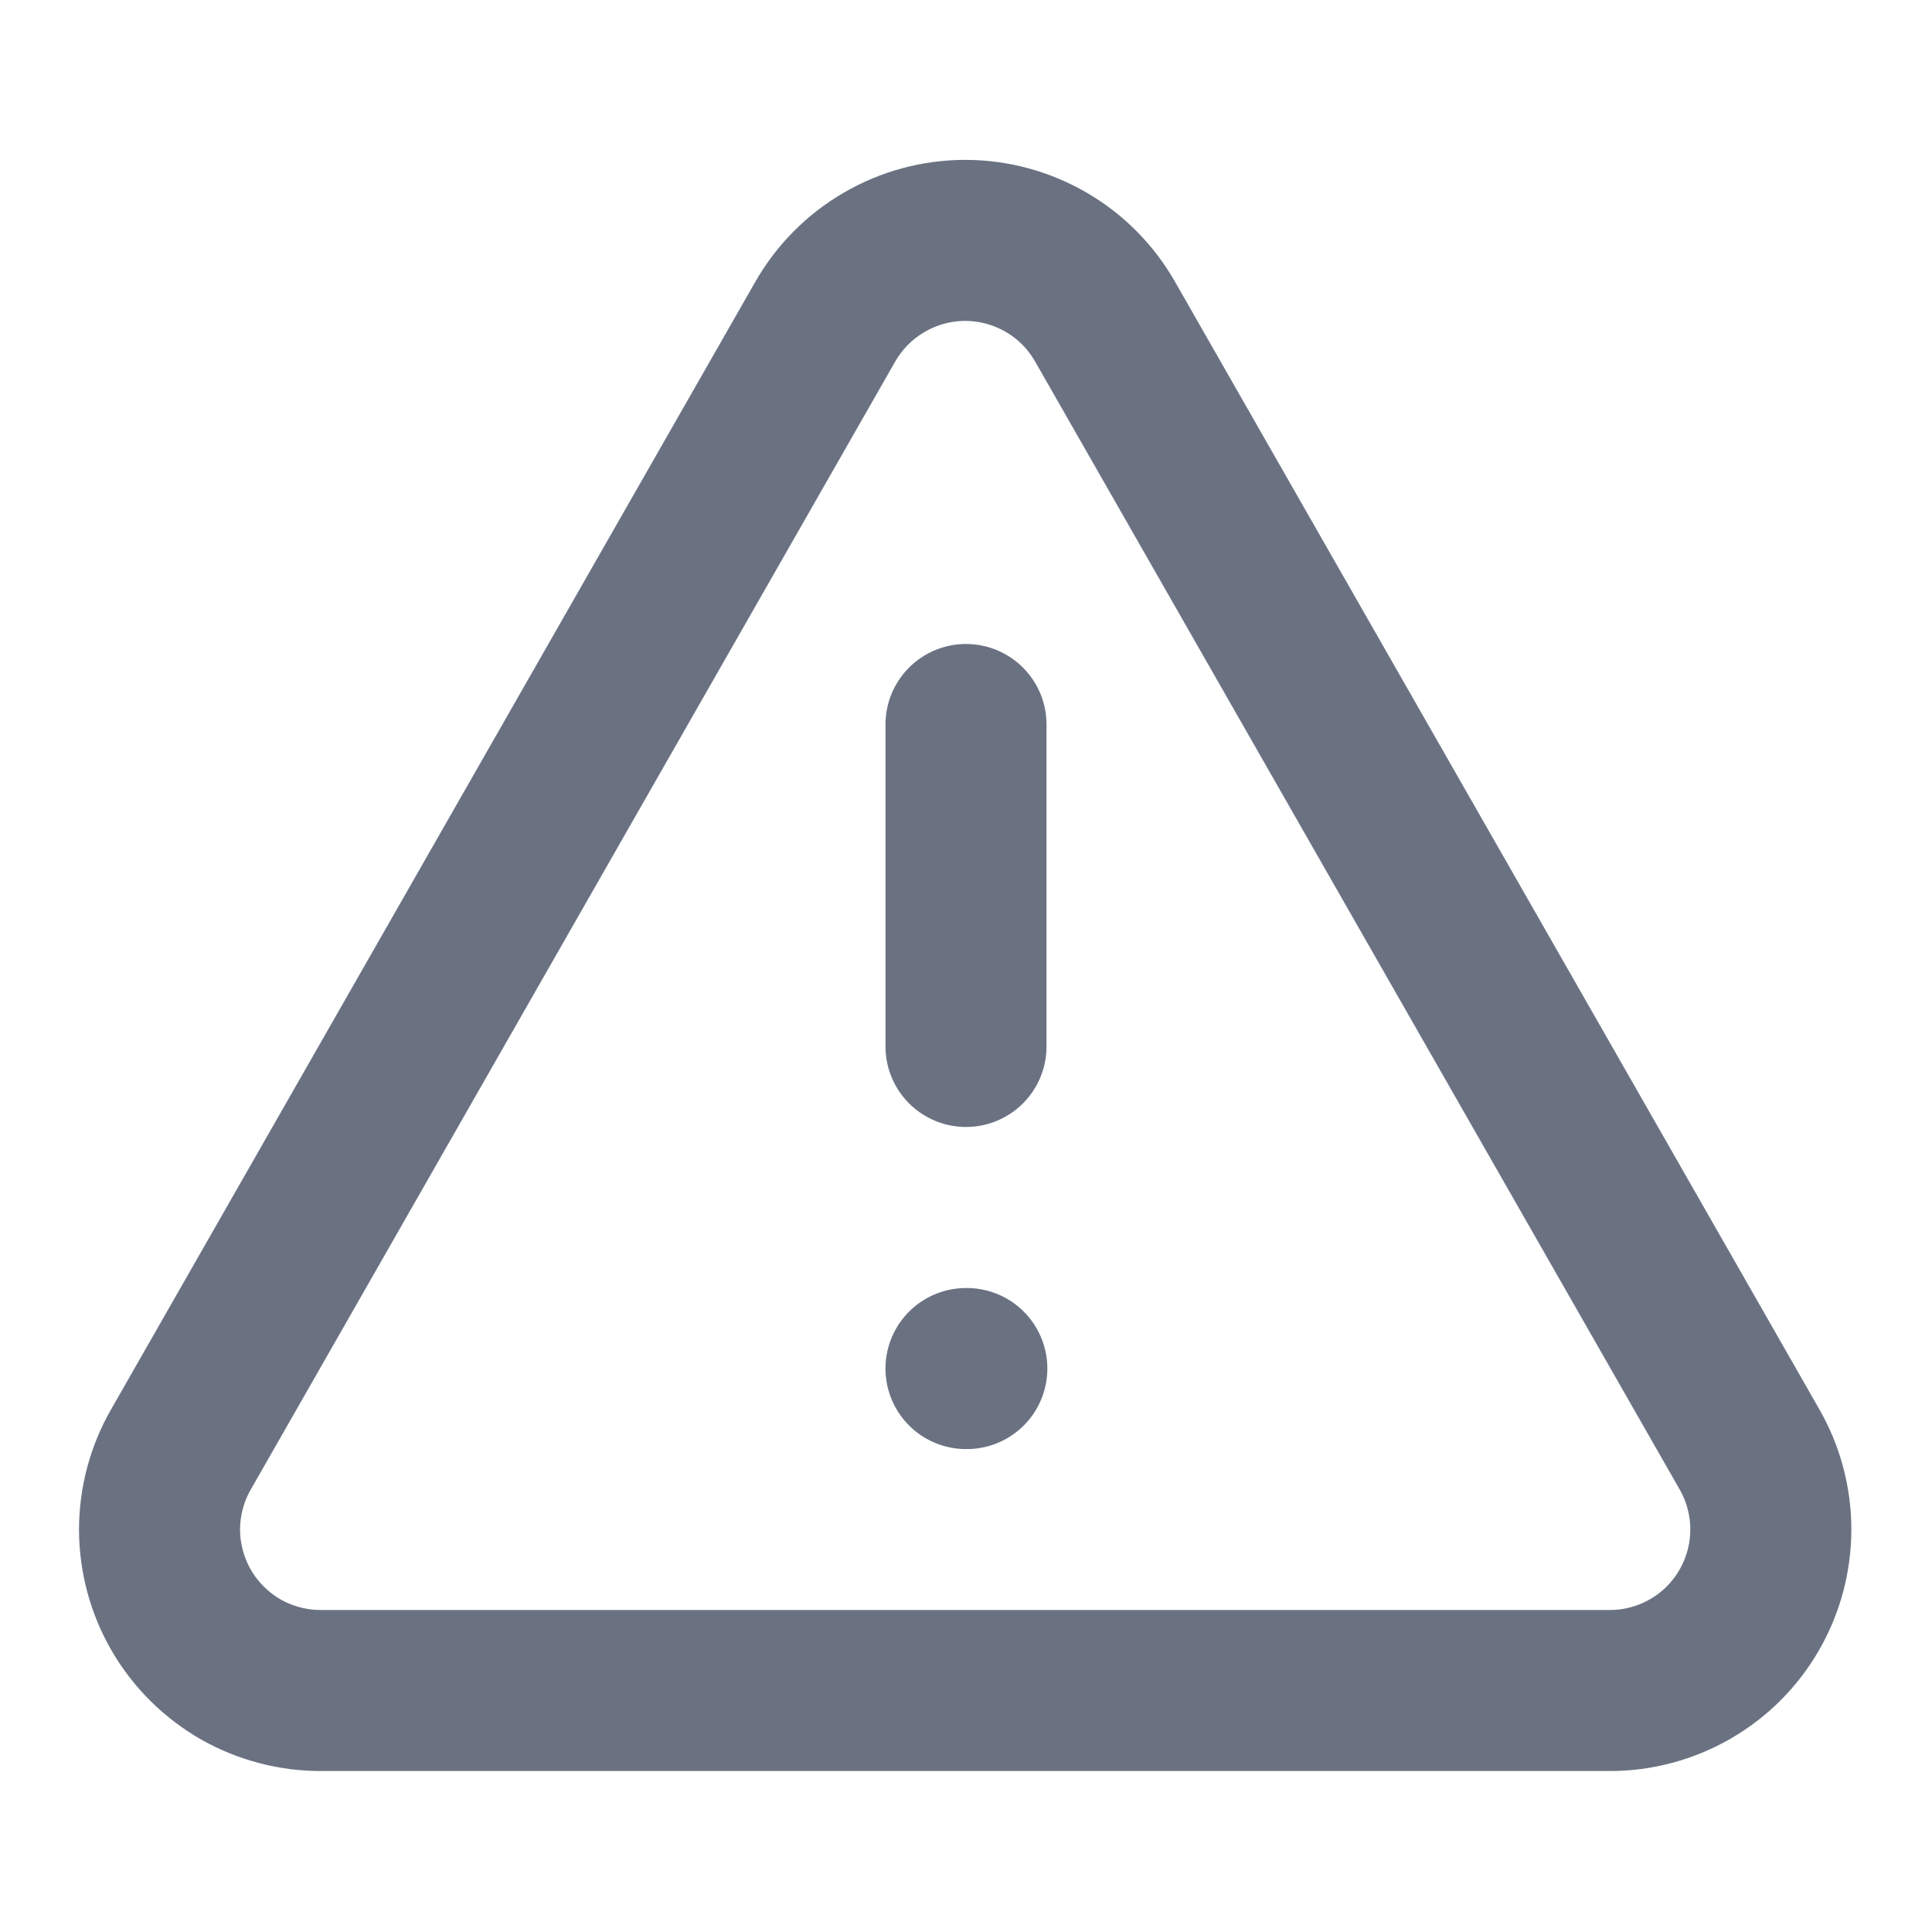
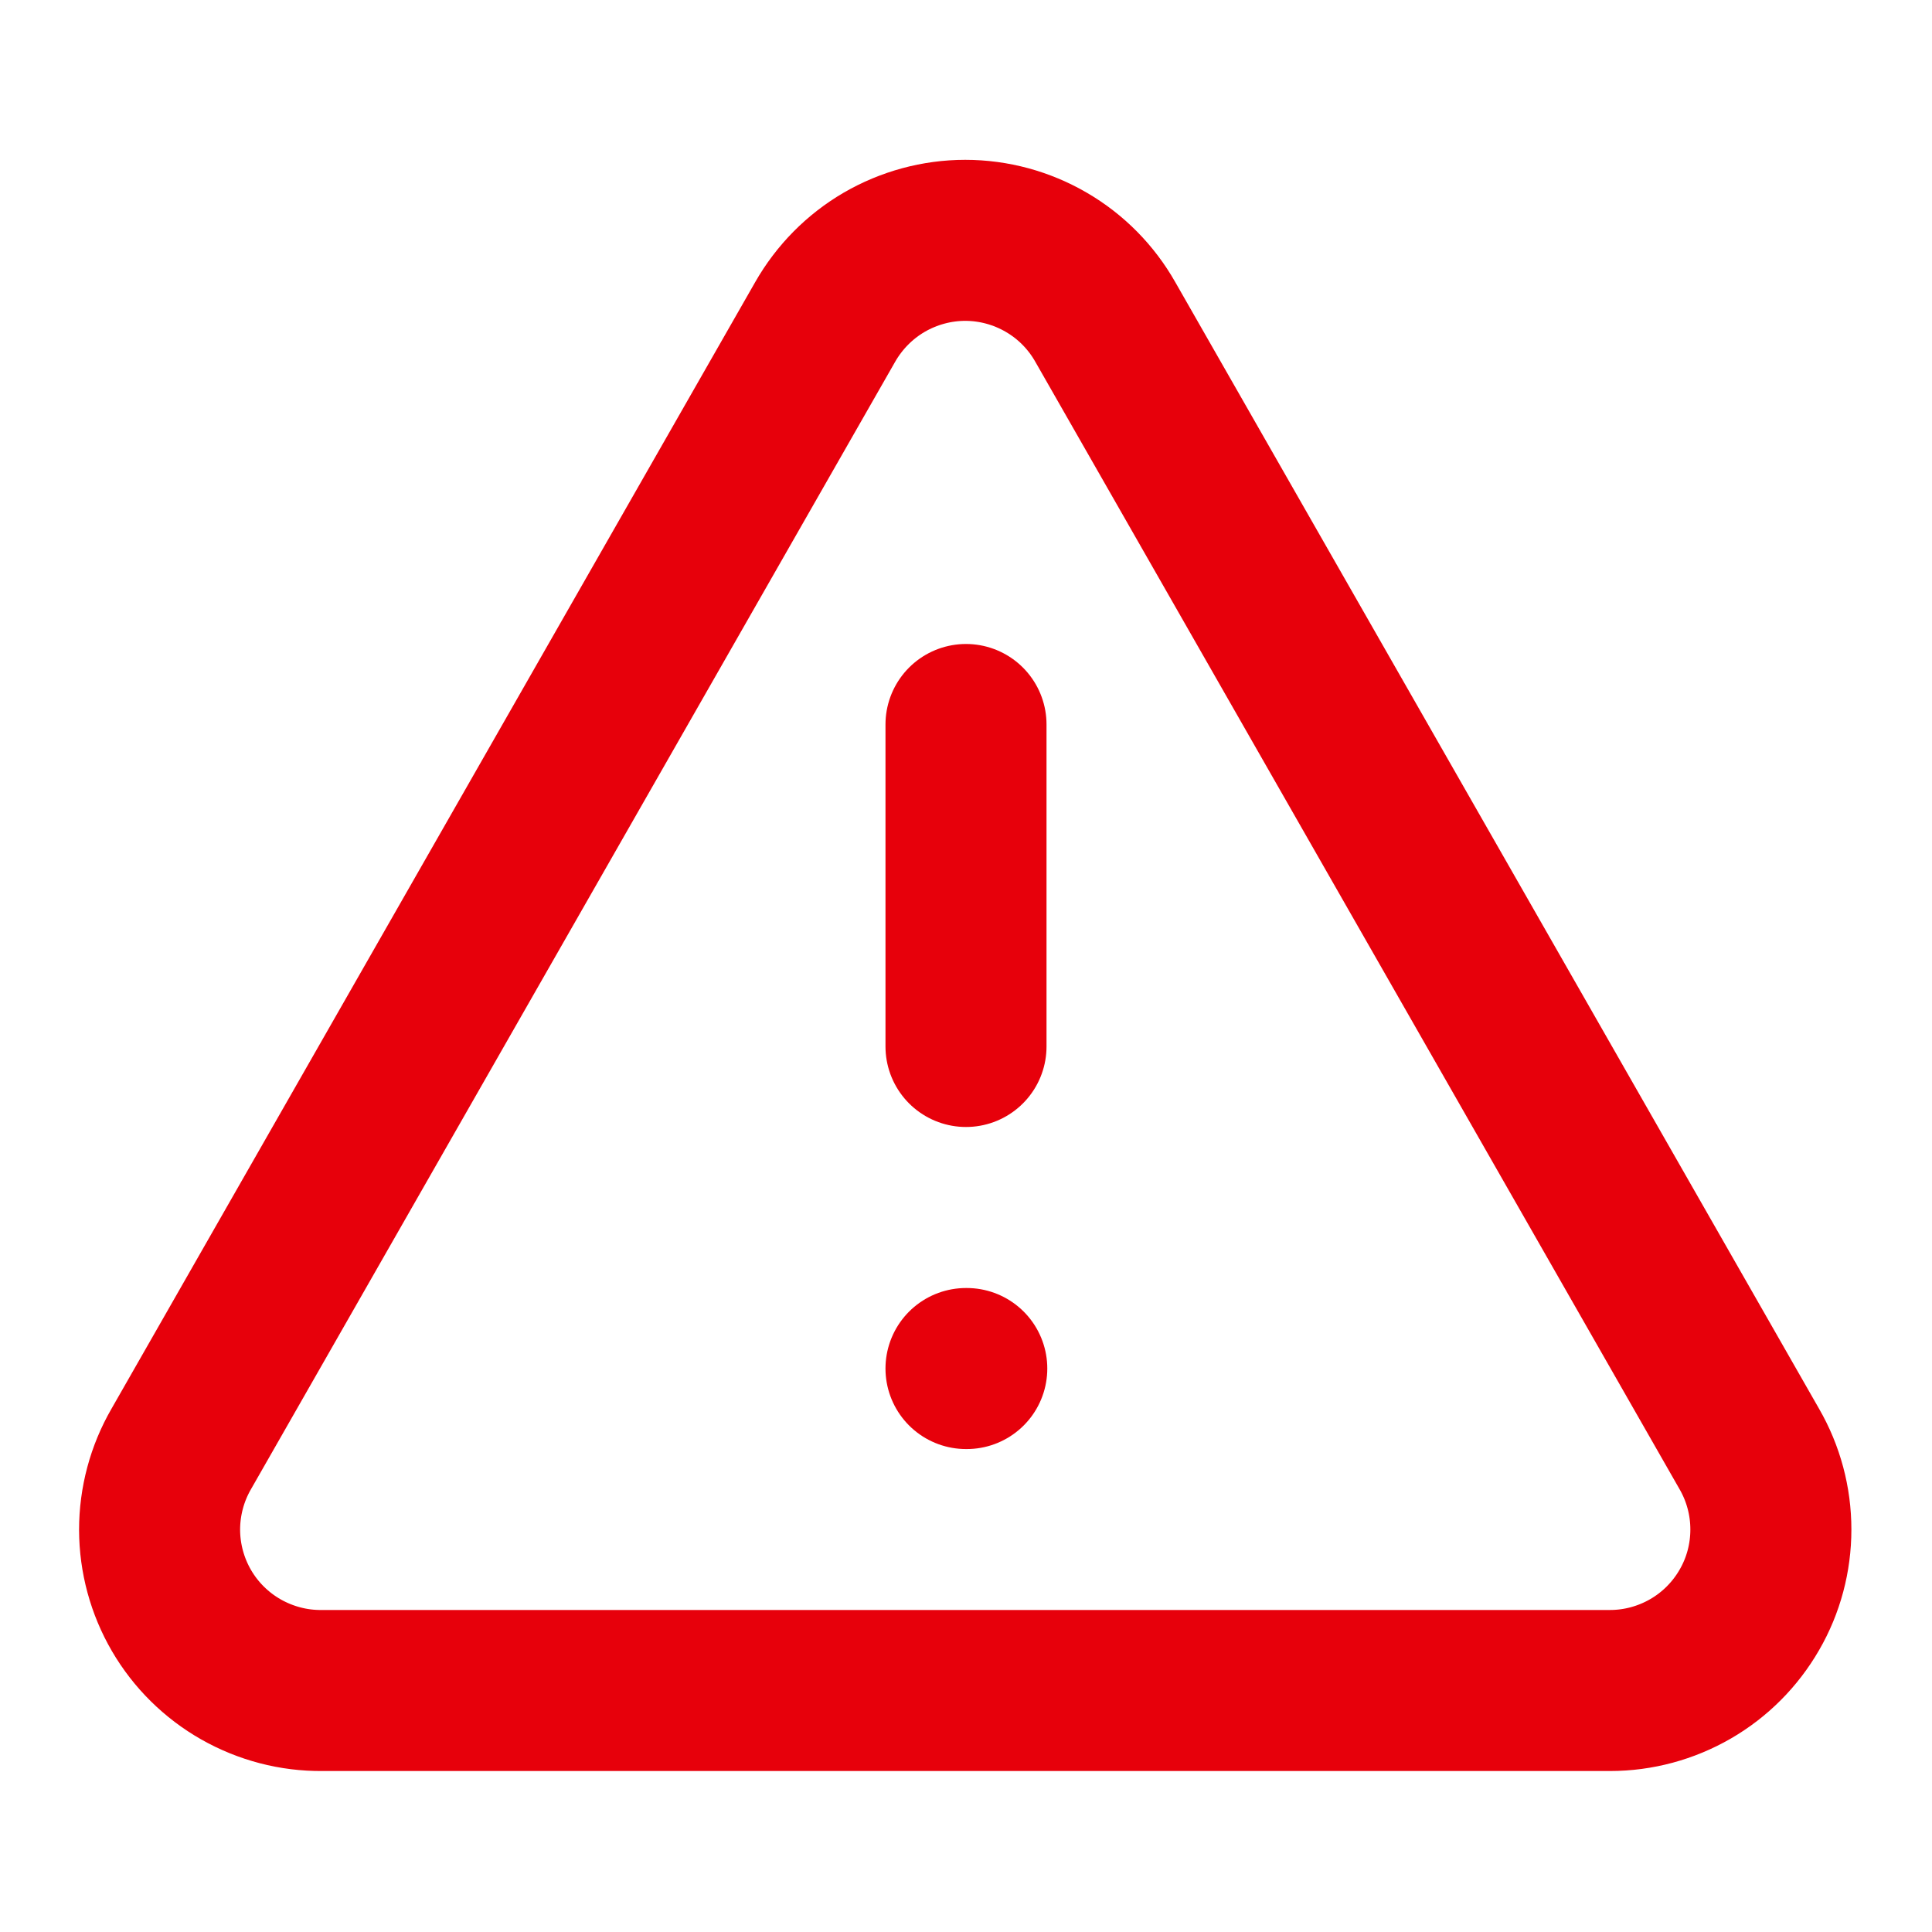
- <svg xmlns="http://www.w3.org/2000/svg" width="14" height="14" viewBox="0 0 14 14" fill="none">
-   <path d="M12.676 10.5L8.009 2.333C7.907 2.154 7.76 2.004 7.582 1.901C7.403 1.797 7.201 1.742 6.994 1.742C6.788 1.742 6.585 1.797 6.407 1.901C6.229 2.004 6.081 2.154 5.979 2.333L1.313 10.5C1.21 10.678 1.156 10.88 1.156 11.086C1.157 11.292 1.212 11.494 1.315 11.671C1.419 11.849 1.568 11.996 1.746 12.098C1.925 12.199 2.128 12.252 2.333 12.25H11.667C11.871 12.25 12.072 12.196 12.25 12.093C12.427 11.991 12.574 11.844 12.676 11.666C12.778 11.489 12.832 11.288 12.832 11.083C12.832 10.878 12.778 10.677 12.676 10.5Z" stroke="#6A7282" stroke-width="1.167" stroke-linecap="round" stroke-linejoin="round" />
-   <path d="M7 5.25V7.583" stroke="#6A7282" stroke-width="1.167" stroke-linecap="round" stroke-linejoin="round" />
-   <path d="M7 9.917H7.006" stroke="#6A7282" stroke-width="1.167" stroke-linecap="round" stroke-linejoin="round" />
+ <svg xmlns="http://www.w3.org/2000/svg" width="20" height="20" viewBox="0 0 20 20" fill="none">
+   <path d="M18.109 15L11.442 3.333C11.297 3.077 11.086 2.863 10.831 2.715C10.577 2.567 10.287 2.488 9.992 2.488C9.698 2.488 9.408 2.567 9.153 2.715C8.899 2.863 8.688 3.077 8.542 3.333L1.876 15C1.729 15.254 1.652 15.543 1.652 15.837C1.653 16.131 1.731 16.419 1.879 16.673C2.027 16.927 2.24 17.137 2.495 17.282C2.751 17.427 3.04 17.503 3.334 17.5H16.667C16.96 17.5 17.247 17.422 17.5 17.276C17.753 17.13 17.963 16.919 18.109 16.666C18.256 16.413 18.332 16.125 18.332 15.833C18.332 15.54 18.255 15.253 18.109 15Z" stroke="#E7000B" stroke-width="1.667" stroke-linecap="round" stroke-linejoin="round" />
+   <path d="M10 7.5V10.833" stroke="#E7000B" stroke-width="1.667" stroke-linecap="round" stroke-linejoin="round" />
+   <path d="M10 14.167H10.008" stroke="#E7000B" stroke-width="1.667" stroke-linecap="round" stroke-linejoin="round" />
</svg>
